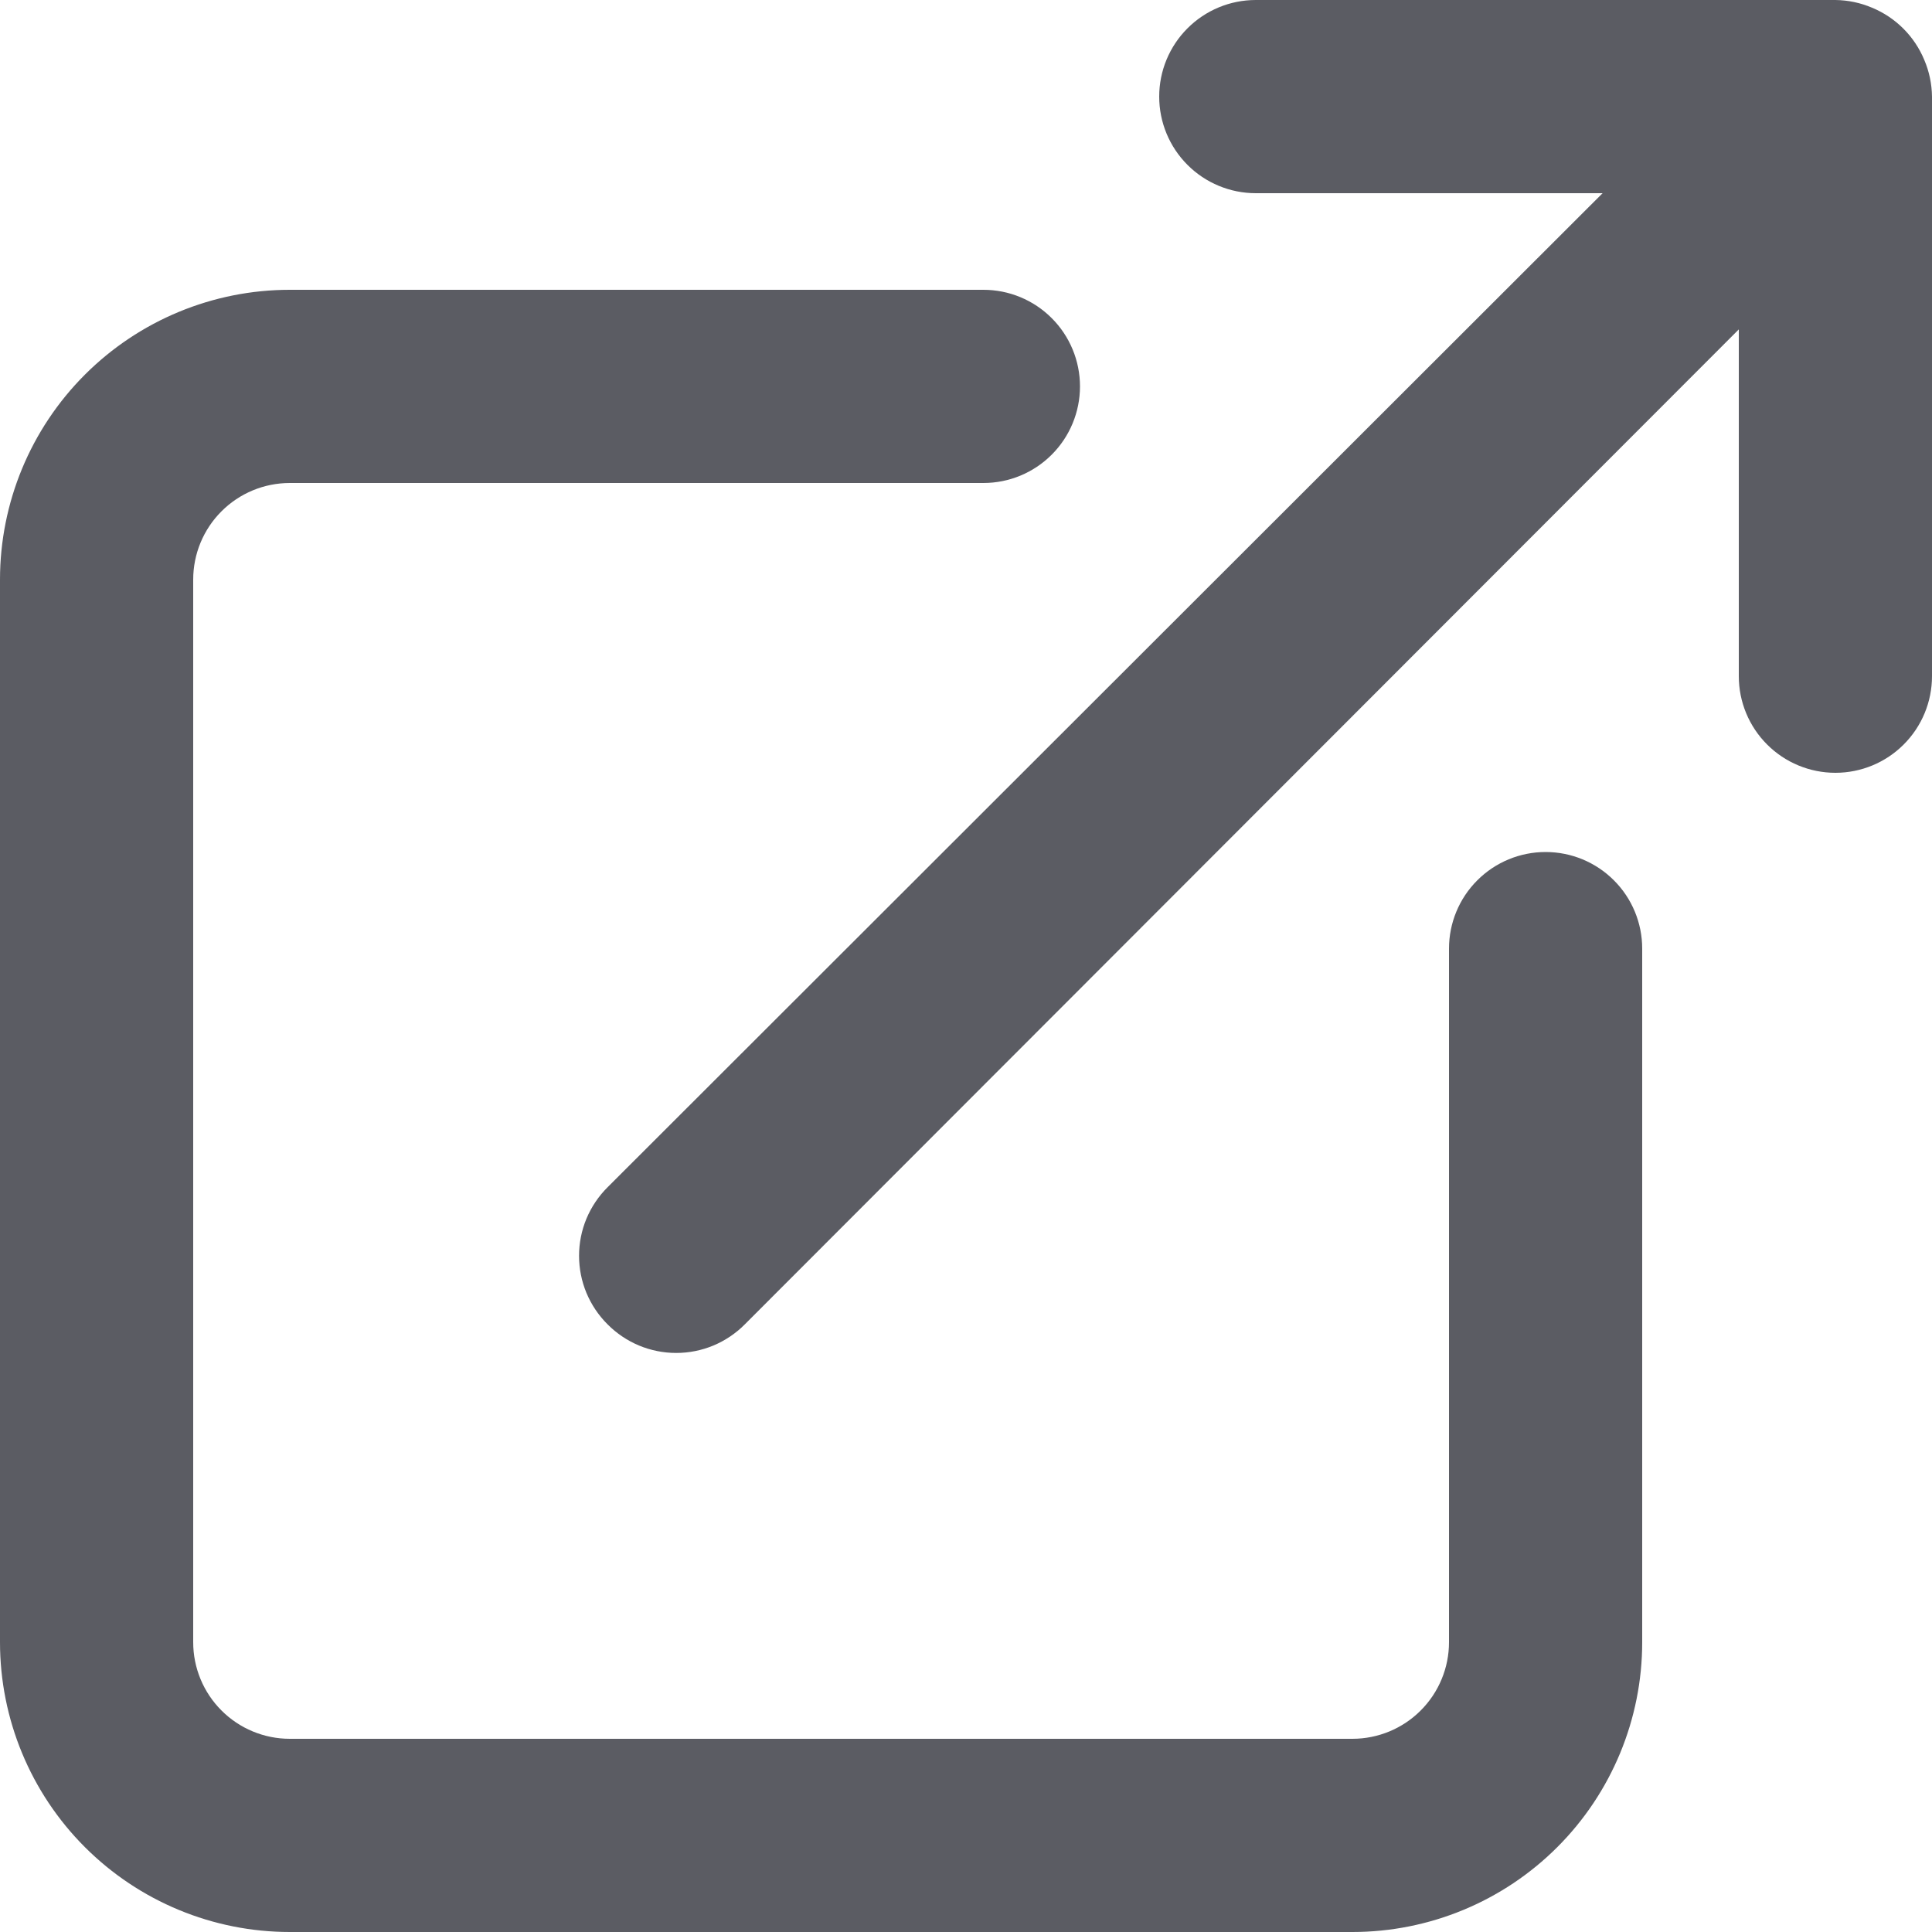
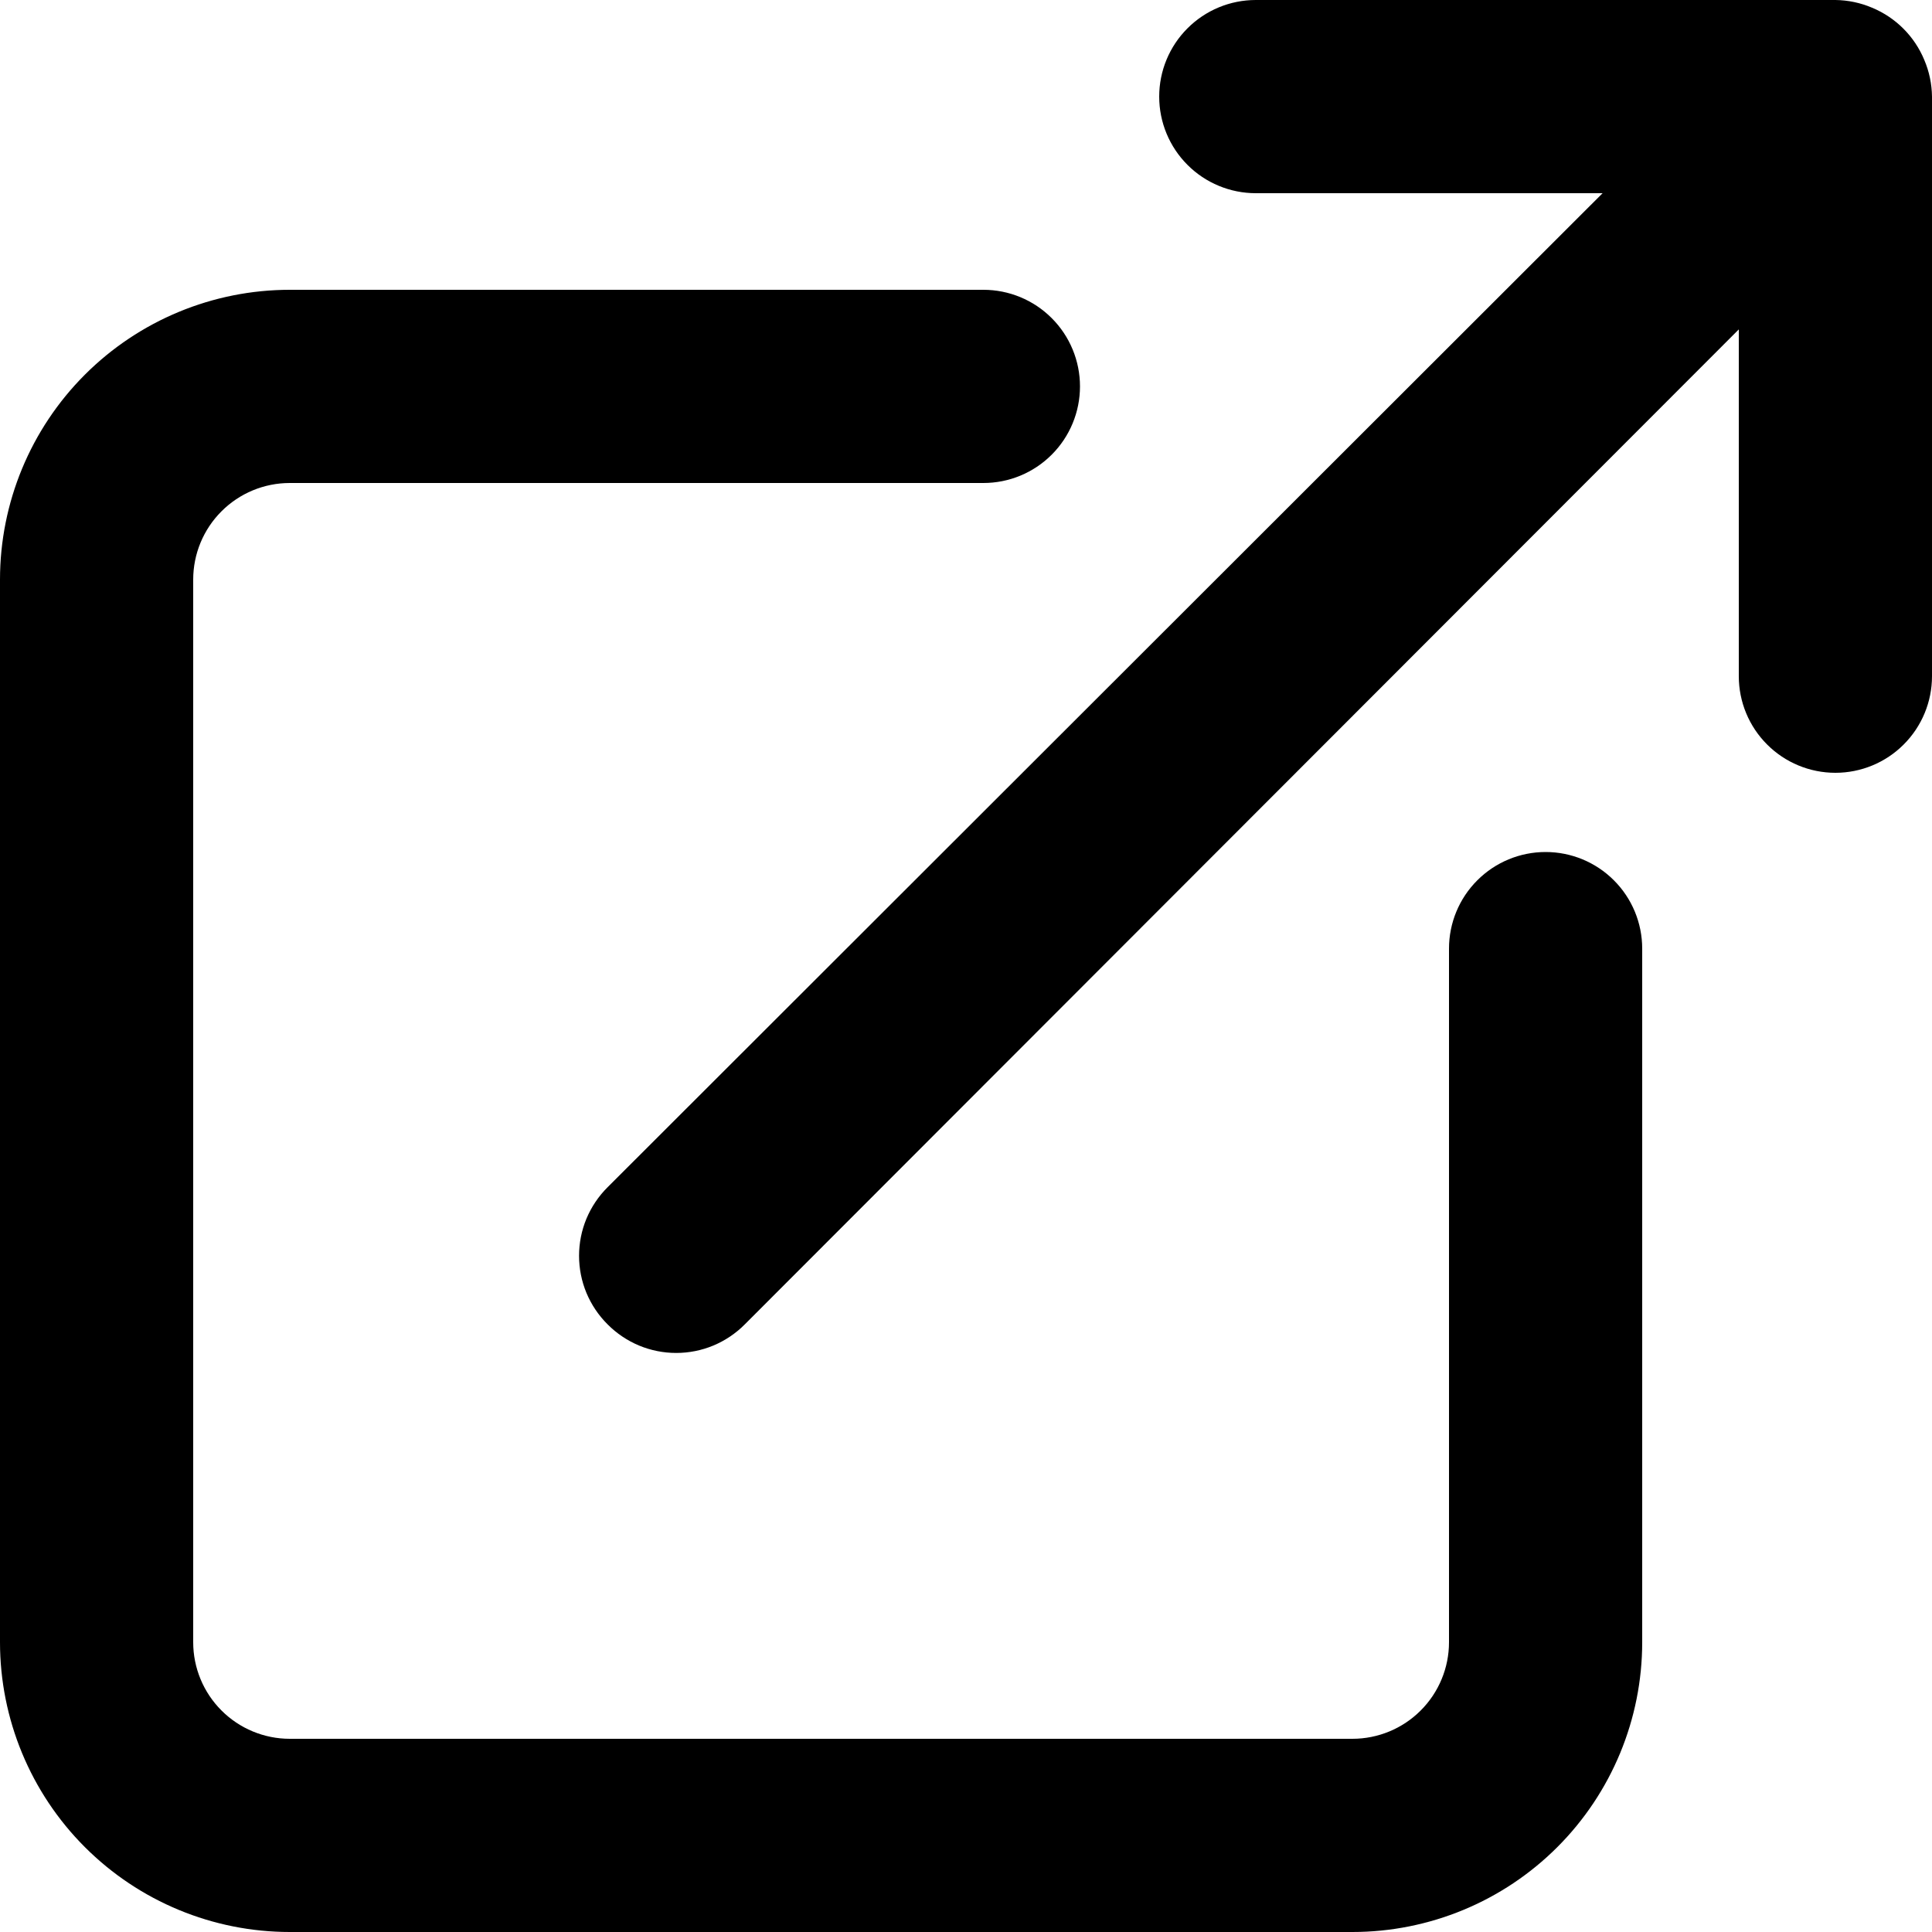
<svg xmlns="http://www.w3.org/2000/svg" width="60" height="60" viewBox="0 0 60 60" fill="none">
-   <path d="M48 26.46C47.204 26.46 46.441 26.776 45.879 27.339C45.316 27.901 45 28.664 45 29.46V51C45 51.796 44.684 52.559 44.121 53.121C43.559 53.684 42.796 54 42 54H9C8.204 54 7.441 53.684 6.879 53.121C6.316 52.559 6 51.796 6 51V18C6 17.204 6.316 16.441 6.879 15.879C7.441 15.316 8.204 15 9 15H30.54C31.336 15 32.099 14.684 32.661 14.121C33.224 13.559 33.54 12.796 33.54 12C33.54 11.204 33.224 10.441 32.661 9.879C32.099 9.316 31.336 9 30.54 9H9C6.613 9 4.324 9.948 2.636 11.636C0.948 13.324 0 15.613 0 18V51C0 53.387 0.948 55.676 2.636 57.364C4.324 59.052 6.613 60 9 60H42C44.387 60 46.676 59.052 48.364 57.364C50.052 55.676 51 53.387 51 51V29.46C51 28.664 50.684 27.901 50.121 27.339C49.559 26.776 48.796 26.46 48 26.46ZM59.76 1.86C59.456 1.127 58.873 0.544 58.14 0.24C57.779 0.086 57.392 0.005 57 0H39C38.204 0 37.441 0.316 36.879 0.879C36.316 1.441 36 2.204 36 3C36 3.796 36.316 4.559 36.879 5.121C37.441 5.684 38.204 6 39 6H49.77L18.87 36.87C18.589 37.149 18.366 37.481 18.213 37.846C18.061 38.212 17.983 38.604 17.983 39C17.983 39.396 18.061 39.788 18.213 40.154C18.366 40.519 18.589 40.851 18.87 41.13C19.149 41.411 19.481 41.634 19.846 41.787C20.212 41.939 20.604 42.017 21 42.017C21.396 42.017 21.788 41.939 22.154 41.787C22.519 41.634 22.851 41.411 23.13 41.13L54 10.23V21C54 21.796 54.316 22.559 54.879 23.121C55.441 23.684 56.204 24 57 24C57.796 24 58.559 23.684 59.121 23.121C59.684 22.559 60 21.796 60 21V3C59.995 2.608 59.914 2.221 59.76 1.86V1.86Z" fill="#5B5C63" />
+   <path d="M48 26.46C47.204 26.46 46.441 26.776 45.879 27.339C45.316 27.901 45 28.664 45 29.46V51C45 51.796 44.684 52.559 44.121 53.121C43.559 53.684 42.796 54 42 54H9C8.204 54 7.441 53.684 6.879 53.121C6.316 52.559 6 51.796 6 51V18C6 17.204 6.316 16.441 6.879 15.879C7.441 15.316 8.204 15 9 15H30.54C31.336 15 32.099 14.684 32.661 14.121C33.224 13.559 33.54 12.796 33.54 12C33.54 11.204 33.224 10.441 32.661 9.879C32.099 9.316 31.336 9 30.54 9H9C6.613 9 4.324 9.948 2.636 11.636C0.948 13.324 0 15.613 0 18V51C0 53.387 0.948 55.676 2.636 57.364C4.324 59.052 6.613 60 9 60H42C44.387 60 46.676 59.052 48.364 57.364C50.052 55.676 51 53.387 51 51V29.46C51 28.664 50.684 27.901 50.121 27.339C49.559 26.776 48.796 26.46 48 26.46ZM59.76 1.86C59.456 1.127 58.873 0.544 58.14 0.24C57.779 0.086 57.392 0.005 57 0H39C38.204 0 37.441 0.316 36.879 0.879C36.316 1.441 36 2.204 36 3C36 3.796 36.316 4.559 36.879 5.121C37.441 5.684 38.204 6 39 6H49.77L18.87 36.87C18.589 37.149 18.366 37.481 18.213 37.846C18.061 38.212 17.983 38.604 17.983 39C17.983 39.396 18.061 39.788 18.213 40.154C18.366 40.519 18.589 40.851 18.87 41.13C19.149 41.411 19.481 41.634 19.846 41.787C20.212 41.939 20.604 42.017 21 42.017C21.396 42.017 21.788 41.939 22.154 41.787C22.519 41.634 22.851 41.411 23.13 41.13L54 10.23V21C54 21.796 54.316 22.559 54.879 23.121C55.441 23.684 56.204 24 57 24C57.796 24 58.559 23.684 59.121 23.121C59.684 22.559 60 21.796 60 21V3C59.995 2.608 59.914 2.221 59.76 1.86V1.86Z" fill="currentColor" />
</svg>
